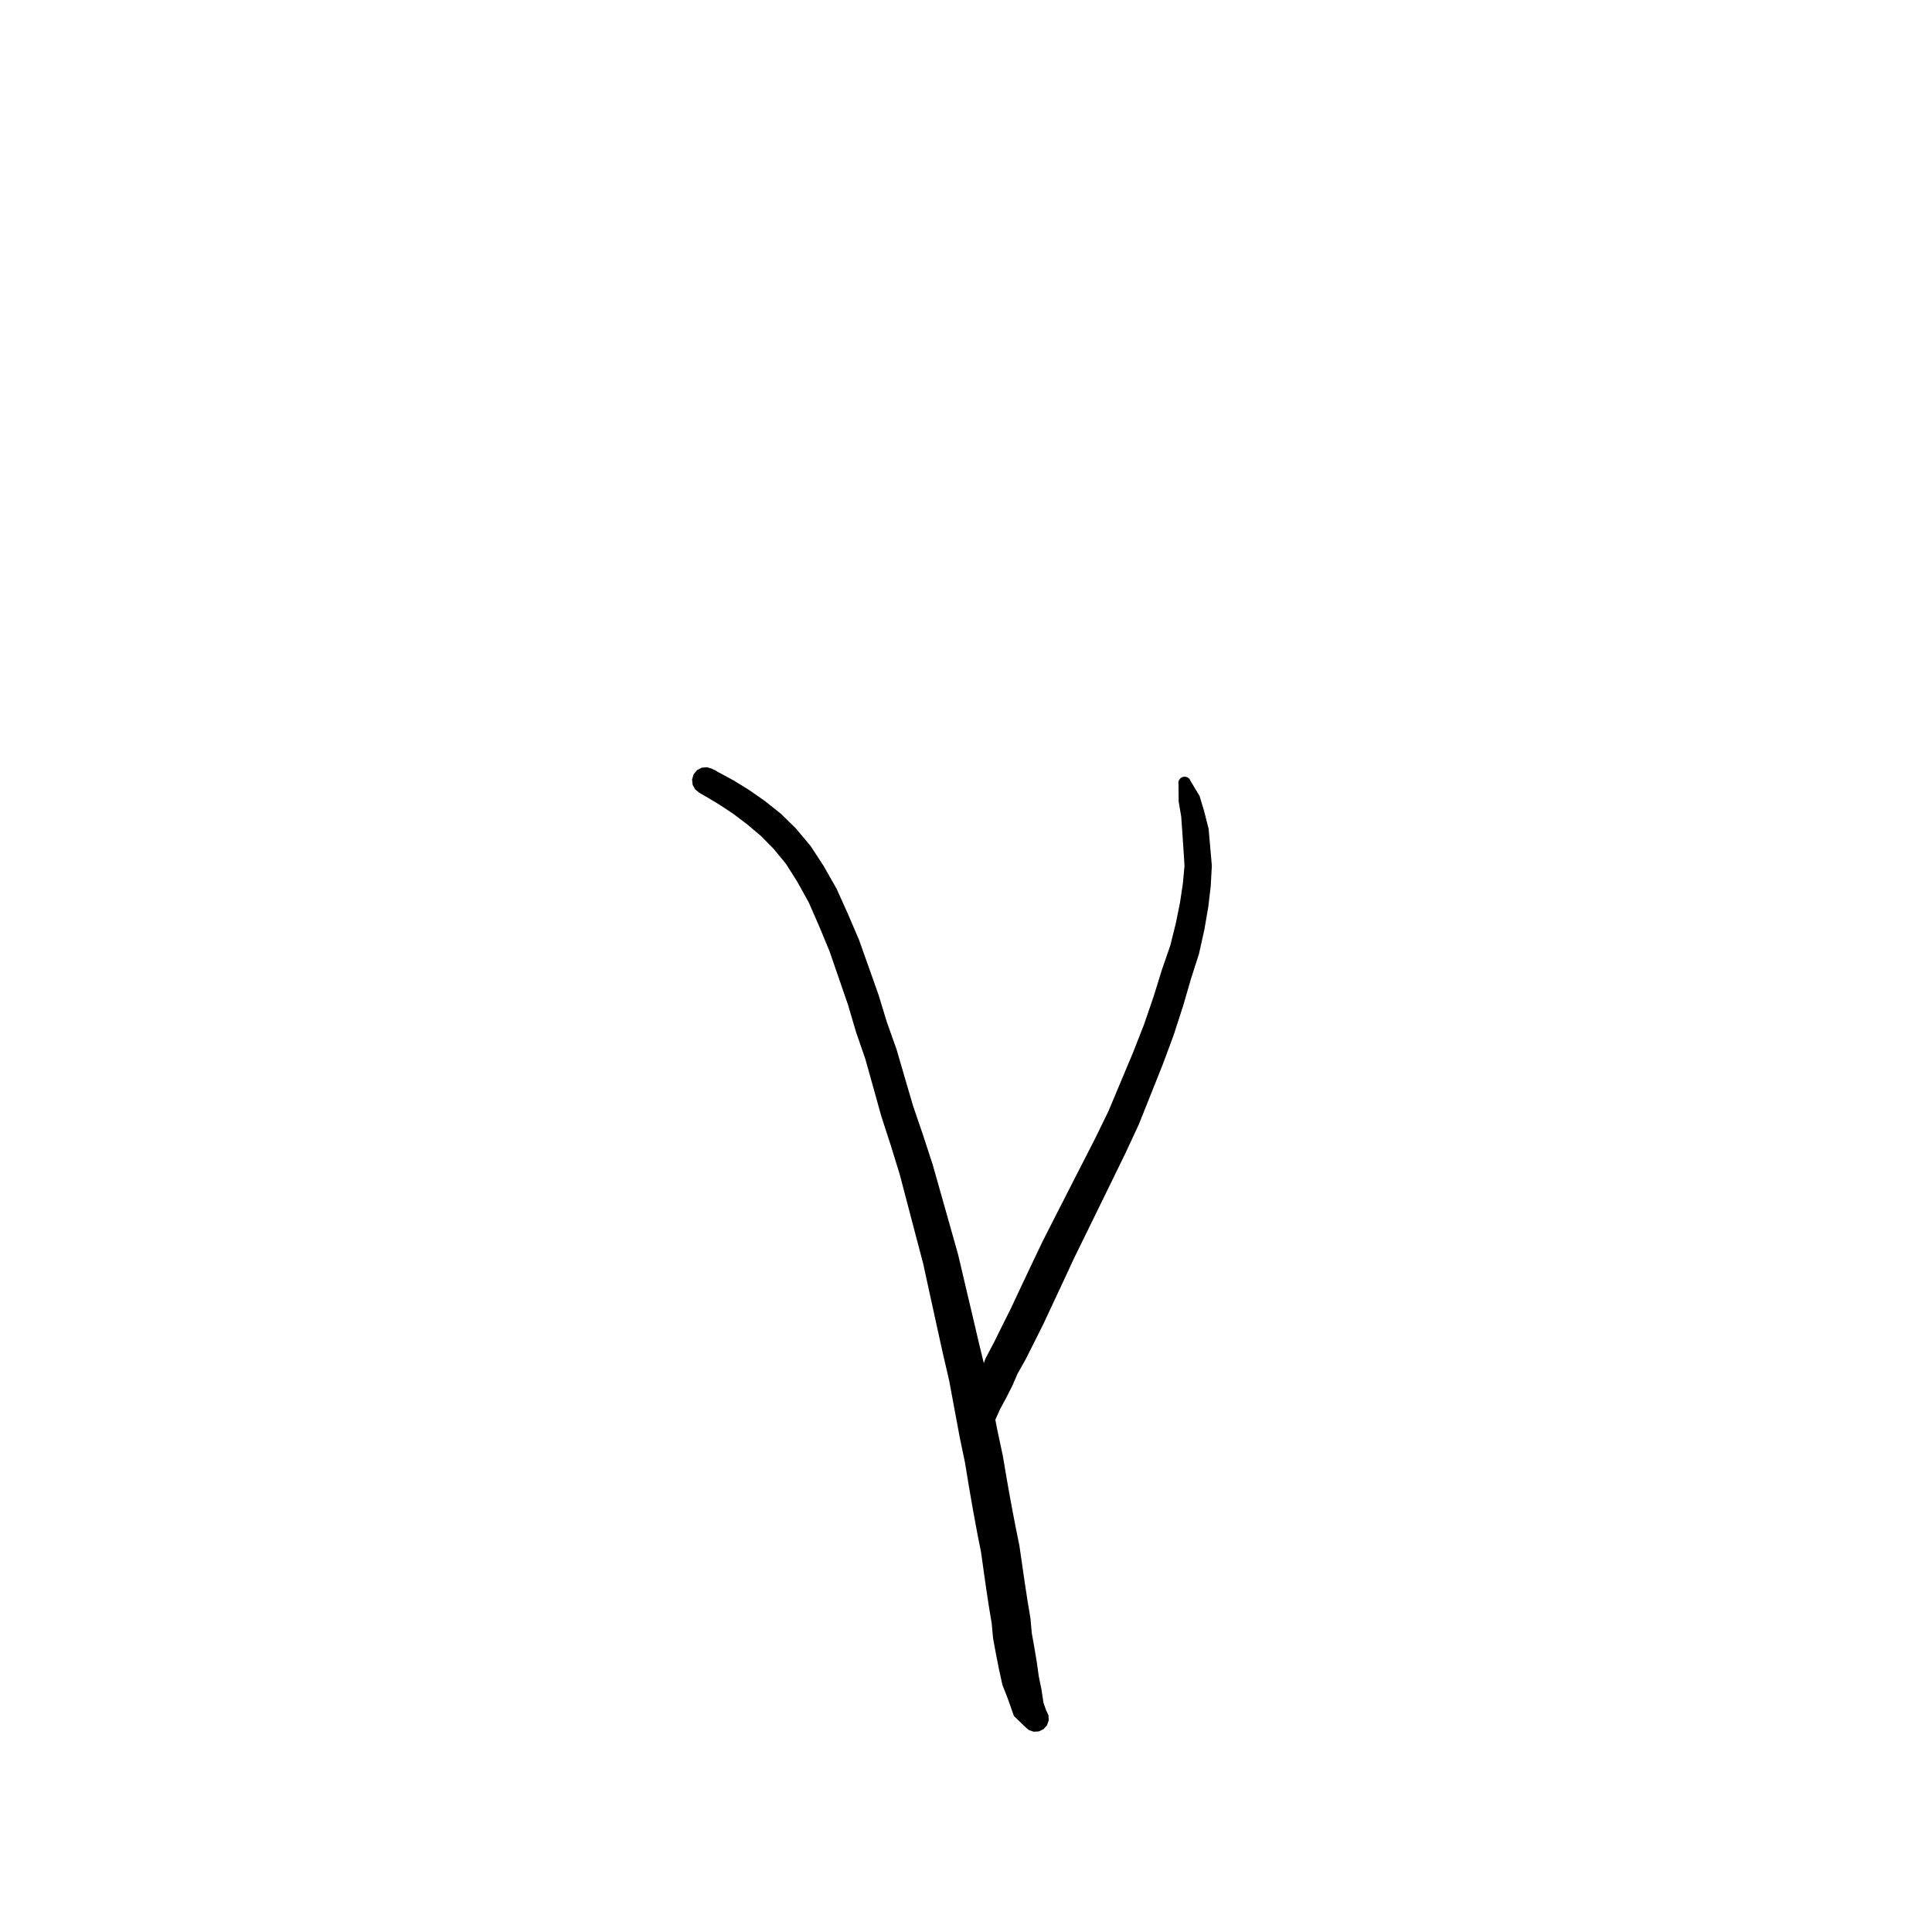
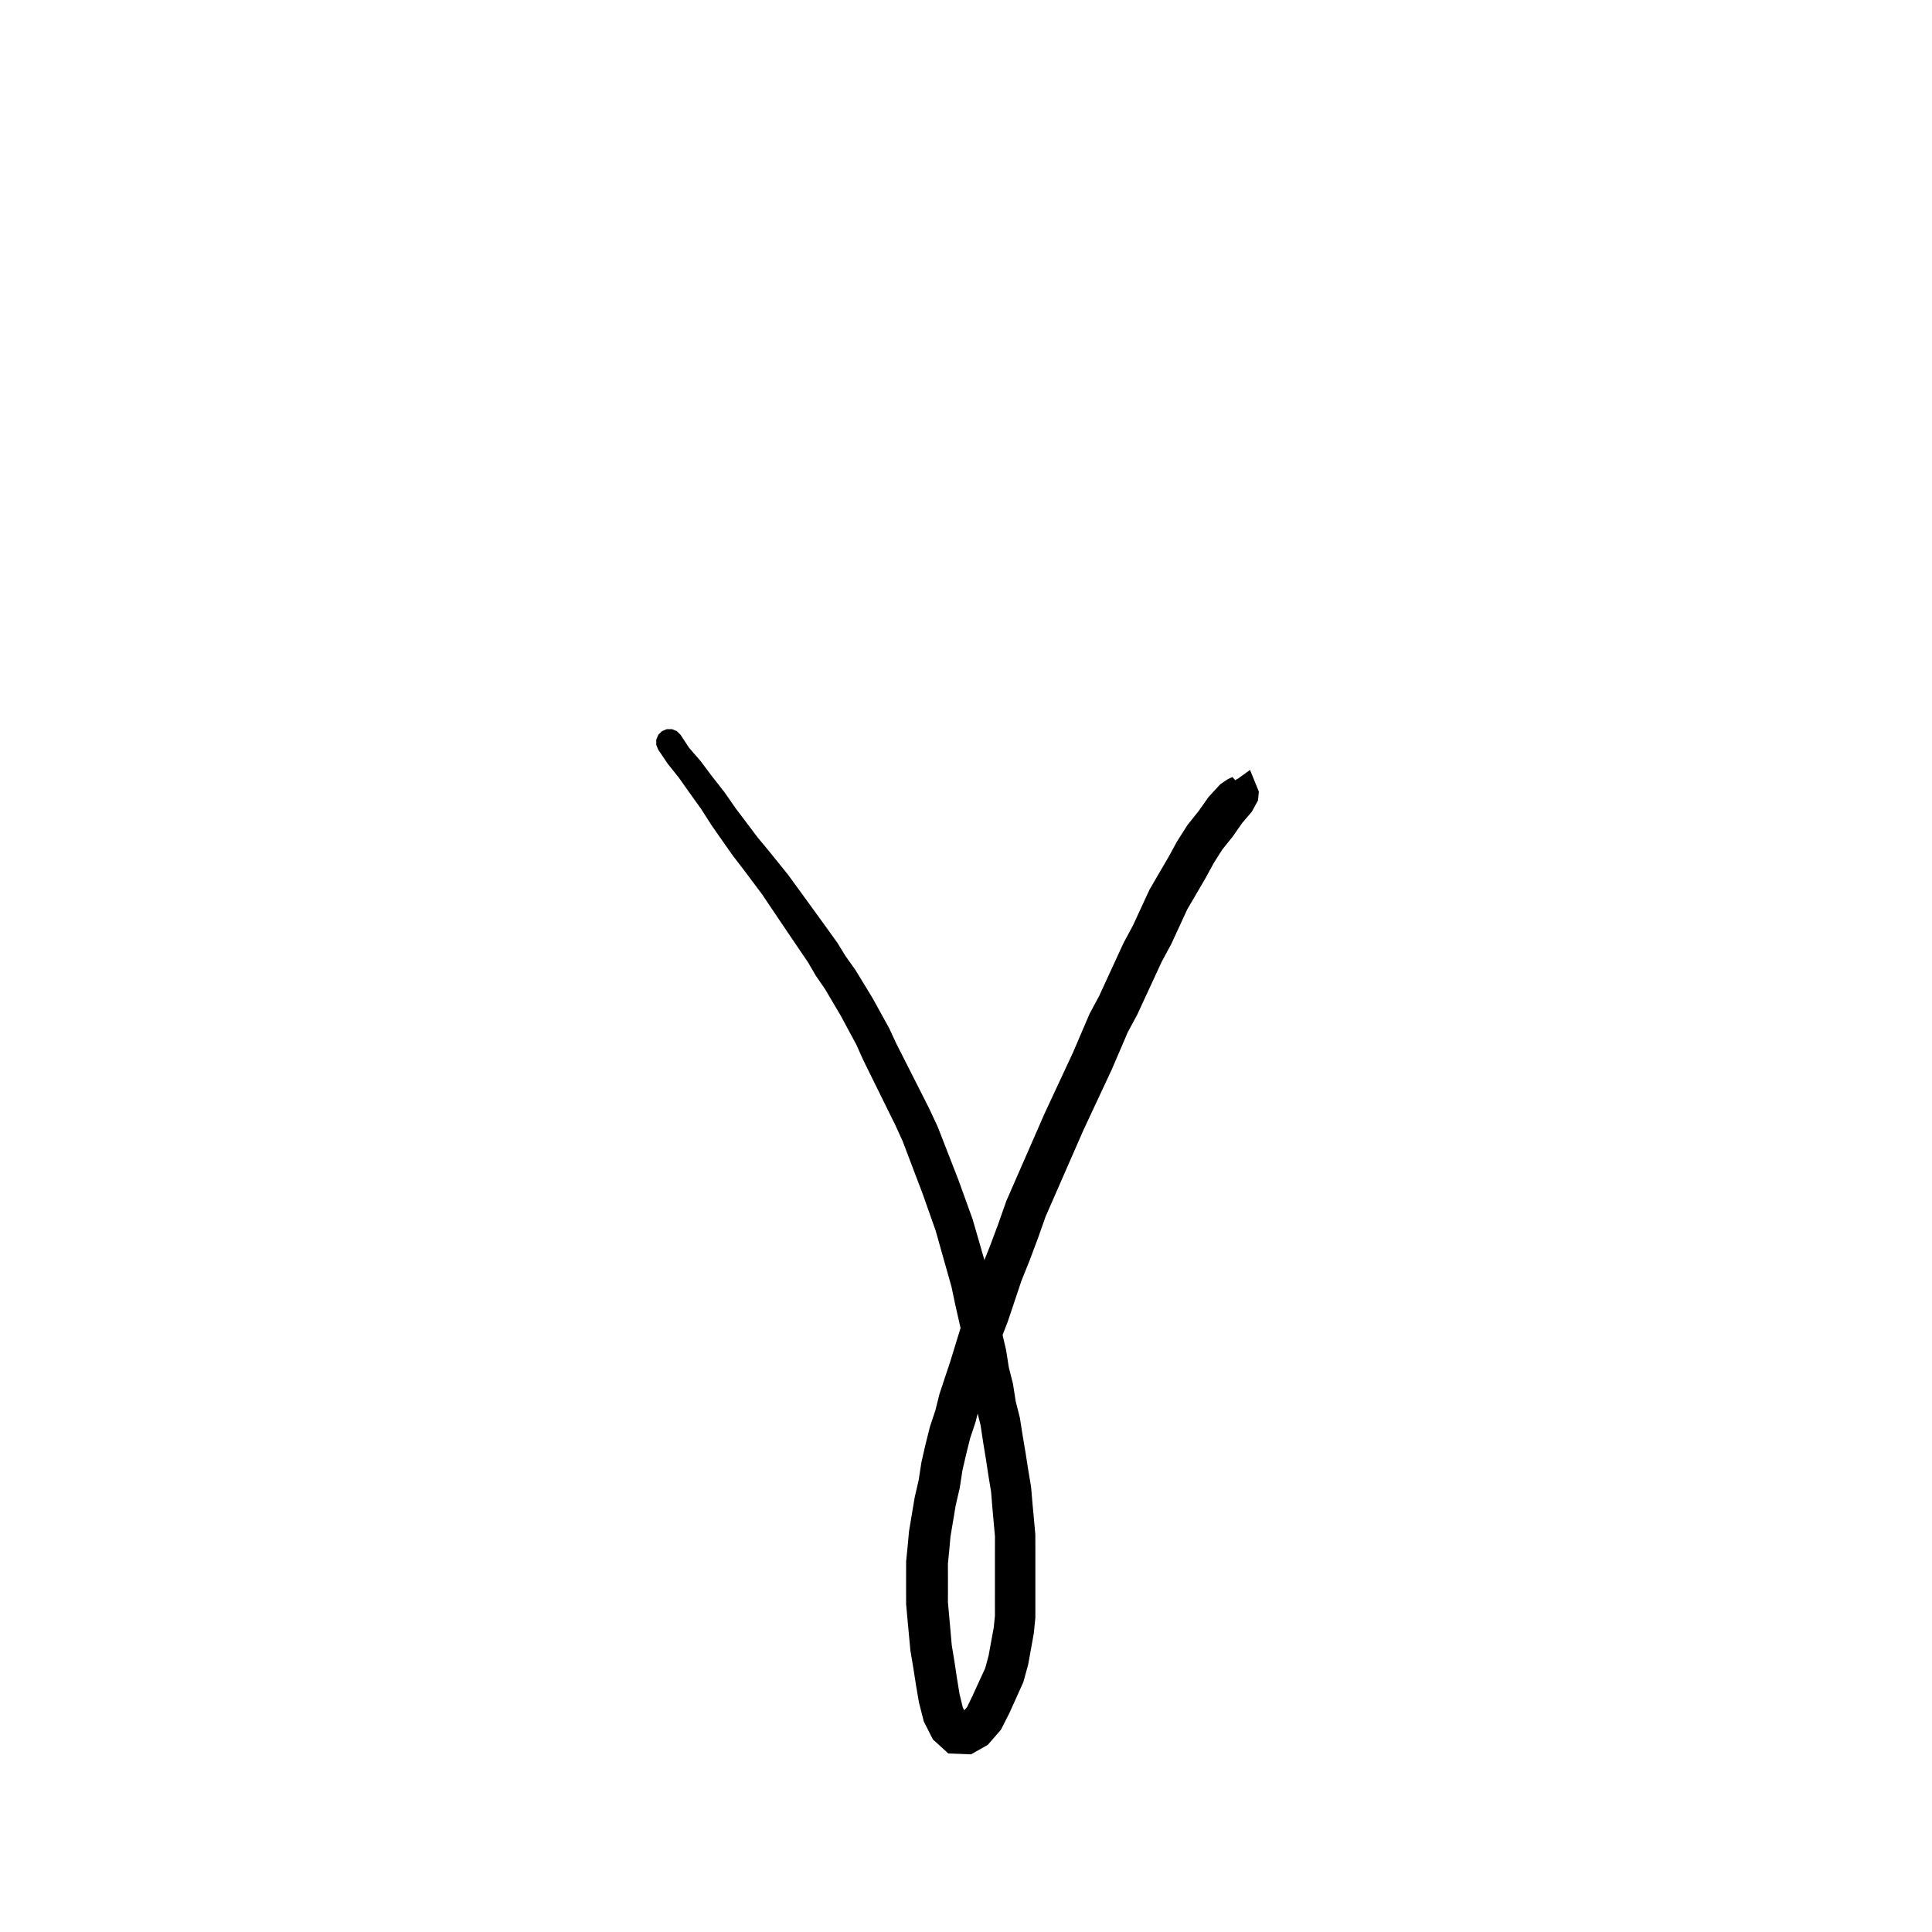
<svg xmlns="http://www.w3.org/2000/svg" viewBox="0 0 300 300" width="300" height="300">
-   <path d="M 111.208 119.688 L 110.501 119.348 L 109.71 119.131 L 108.897 119.234 L 108.184 119.64 L 107.681 120.288 L 107.465 121.079 L 107.567 121.893 L 107.973 122.605 L 108.621 123.108 L 109.318 123.47 L 110.113 123.687 L 110.932 123.584 L 111.648 123.176 L 112.154 122.524 L 112.372 121.729 L 112.268 120.911 L 111.86 120.194 Z M 108.534 123.062 L 110.262 124.074 L 111.653 124.912 L 113.854 126.362 L 116.03 128.01 L 118.181 129.825 L 120.11 131.786 L 122.04 134.131 L 123.797 136.911 L 125.584 140.129 L 127.191 143.806 L 128.815 147.723 L 130.244 151.87 L 131.681 156.034 L 132.924 160.251 L 134.372 164.451 L 135.591 168.809 L 136.839 173.293 L 138.289 177.761 L 139.703 182.335 L 140.907 186.925 L 142.126 191.568 L 143.335 196.153 L 144.336 200.735 L 145.352 205.375 L 146.377 210.027 L 147.393 214.405 L 148.2 218.764 L 149.031 223.215 L 149.857 227.186 L 150.47 230.927 L 151.097 234.537 L 151.725 237.941 L 152.339 241.04 L 152.74 243.902 L 153.16 246.865 L 153.584 249.637 L 153.992 252.077 L 154.207 254.41 L 154.657 256.857 L 155.113 259.166 L 155.651 261.619 L 156.496 263.786 L 157.441 266.459 L 159.127 268.089 L 159.73 268.631 L 160.496 268.9 L 161.305 268.856 L 162.037 268.505 L 162.578 267.901 L 162.847 267.136 L 162.803 266.326 L 162.452 265.595 L 162.033 264.418 L 161.715 262.319 L 161.296 260.275 L 160.992 258.097 L 160.606 255.775 L 160.214 253.59 L 160.008 251.292 L 159.574 248.679 L 159.156 245.977 L 158.733 243.046 L 158.293 240.013 L 157.643 236.796 L 157.008 233.463 L 156.372 229.915 L 155.722 226.077 L 154.864 222.048 L 154.011 217.657 L 153.134 213.174 L 152.044 208.709 L 150.964 204.099 L 149.874 199.476 L 148.77 194.794 L 147.453 190.116 L 146.146 185.496 L 144.823 180.823 L 143.29 176.133 L 141.793 171.76 L 140.514 167.402 L 139.207 162.918 L 137.707 158.696 L 136.424 154.492 L 134.914 150.235 L 133.396 145.961 L 131.651 141.878 L 129.89 137.976 L 127.888 134.457 L 125.855 131.343 L 123.575 128.636 L 121.292 126.386 L 118.812 124.411 L 116.357 122.691 L 113.926 121.193 L 112.369 120.347 L 110.588 119.394 L 109.808 119.141 L 108.991 119.205 L 108.26 119.577 L 107.727 120.201 L 107.474 120.981 L 107.538 121.799 L 107.911 122.529 Z" fill="black" fill-rule="nonzero" />
-   <path d="M 183.001 121.849 L 183.022 124.46 L 183.416 126.78 L 183.589 129.193 L 183.764 131.844 L 183.93 134.421 L 183.682 137.145 L 183.228 140.173 L 182.568 143.423 L 181.718 146.837 L 180.431 150.551 L 179.131 154.747 L 177.647 159.073 L 175.952 163.402 L 174.027 167.99 L 172.121 172.54 L 170.017 176.853 L 167.882 181.02 L 165.741 185.212 L 163.814 188.986 L 161.88 192.791 L 160.162 196.392 L 158.468 199.971 L 157.006 203.099 L 155.551 206.012 L 154.319 208.501 L 153.04 210.921 L 152.187 213.212 L 151.506 215.455 L 151.13 217.605 L 150.957 219.735 L 151.23 221.294 L 151.208 221.752 L 151.362 222.183 L 151.67 222.522 L 152.084 222.717 L 152.541 222.74 L 152.972 222.585 L 153.311 222.277 L 153.507 221.864 L 154.481 220.616 L 155.291 218.816 L 156.179 217.177 L 157.181 215.209 L 158.012 213.289 L 159.26 211.078 L 160.554 208.514 L 162.046 205.532 L 163.532 202.345 L 165.206 198.766 L 166.857 195.209 L 168.712 191.435 L 170.575 187.63 L 172.644 183.401 L 174.72 179.147 L 176.826 174.618 L 178.71 169.905 L 180.575 165.23 L 182.248 160.716 L 183.712 156.2 L 184.938 151.975 L 186.177 148.111 L 187.011 144.366 L 187.615 140.88 L 188.002 137.592 L 188.175 134.421 L 187.92 131.524 L 187.674 128.702 L 187.005 126.062 L 186.276 123.611 L 184.894 121.309 L 184.718 120.967 L 184.425 120.718 L 184.06 120.601 L 183.677 120.632 L 183.335 120.808 L 183.087 121.101 L 182.969 121.467 Z" fill="black" fill-rule="nonzero" />
+   <path d="M 102.214 116.419 L 103.695 118.61 L 105.428 120.778 L 107.049 123.076 L 108.864 125.605 L 110.49 128.149 L 112.158 130.536 L 113.837 132.921 L 115.508 135.089 L 116.935 136.998 L 118.335 138.867 L 119.736 140.948 L 121.17 143.081 L 122.609 145.211 L 124.05 147.339 L 125.442 149.386 L 126.682 151.507 L 128.137 153.624 L 129.331 155.654 L 130.55 157.716 L 131.772 159.99 L 132.976 162.222 L 133.993 164.5 L 135.264 167.079 L 136.513 169.612 L 137.762 172.145 L 138.992 174.635 L 140.186 177.251 L 141.19 179.903 L 142.231 182.644 L 143.26 185.35 L 144.289 188.269 L 145.299 191.13 L 146.102 193.986 L 146.936 196.936 L 147.743 199.788 L 148.348 202.66 L 148.976 205.423 L 149.598 208.162 L 150.196 210.79 L 150.611 213.552 L 151.233 216.08 L 151.647 218.818 L 152.271 221.346 L 152.664 223.965 L 153.08 226.493 L 153.496 229.23 L 153.897 231.651 L 154.091 234.061 L 154.299 236.389 L 154.497 238.57 L 154.492 240.526 L 154.491 242.632 L 154.491 244.737 L 154.491 246.842 L 154.49 248.947 L 154.493 250.896 L 154.31 252.713 L 153.905 254.911 L 153.509 257.092 L 152.986 259.028 L 152.022 261.115 L 150.99 263.379 L 150.158 265.088 L 149.247 266.113 L 148.905 266.322 L 149.901 266.459 L 150.195 266.537 L 149.498 265.111 L 148.993 263.028 L 148.606 260.648 L 148.192 257.91 L 147.79 255.476 L 147.597 253.285 L 147.39 250.969 L 147.192 248.793 L 147.198 246.842 L 147.197 244.737 L 147.192 242.794 L 147.389 240.834 L 147.586 238.63 L 147.989 236.218 L 148.392 233.794 L 149.03 231.034 L 149.451 228.297 L 150.053 225.705 L 150.644 223.33 L 151.487 220.804 L 152.119 218.278 L 152.926 215.87 L 153.782 213.307 L 154.638 210.536 L 155.446 207.908 L 156.491 205.202 L 157.57 201.98 L 158.595 198.915 L 159.841 195.813 L 161.131 192.383 L 162.367 188.886 L 163.794 185.63 L 165.267 182.262 L 166.741 178.893 L 168.2 175.561 L 169.657 172.44 L 171.133 169.283 L 172.63 166.081 L 173.918 163.085 L 175.124 160.27 L 176.578 157.578 L 177.887 154.75 L 179.153 152.014 L 180.374 149.371 L 181.85 146.635 L 183.159 143.806 L 184.355 141.21 L 185.752 138.825 L 187.248 136.259 L 188.479 133.998 L 189.796 131.922 L 191.433 129.878 L 192.854 127.835 L 194.399 126.019 L 195.348 124.275 L 195.472 122.917 L 194.106 119.558 L 192.205 120.924 L 191.967 121.037 L 191.79 121.232 L 191.701 121.48 L 191.714 121.743 L 191.826 121.981 L 192.021 122.158 L 192.269 122.247 L 192.532 122.234 L 193.438 122.898 L 191.371 120.662 L 190.652 120.988 L 189.496 121.77 L 187.672 123.744 L 186.146 125.912 L 184.415 128.078 L 182.784 130.633 L 181.488 133.004 L 180.037 135.491 L 178.487 138.158 L 177.157 141.036 L 175.94 143.68 L 174.468 146.418 L 173.163 149.249 L 171.902 151.987 L 170.685 154.632 L 169.192 157.414 L 167.872 160.494 L 166.633 163.393 L 165.182 166.506 L 163.711 169.665 L 162.221 172.86 L 160.733 176.265 L 159.259 179.633 L 157.785 183.001 L 156.265 186.482 L 154.974 190.144 L 153.738 193.45 L 152.457 196.664 L 151.377 199.915 L 150.351 203.009 L 149.29 205.777 L 148.415 208.622 L 147.586 211.324 L 146.758 213.814 L 145.881 216.459 L 145.25 218.985 L 144.409 221.512 L 143.737 224.189 L 143.075 227.071 L 142.655 229.808 L 142.029 232.522 L 141.59 235.151 L 141.151 237.791 L 140.927 240.219 L 140.703 242.469 L 140.698 244.737 L 140.697 246.842 L 140.703 249.102 L 140.925 251.557 L 141.14 253.872 L 141.368 256.314 L 141.808 258.932 L 142.236 261.668 L 142.691 264.341 L 143.449 267.31 L 144.858 270.095 L 147.257 272.278 L 150.779 272.414 L 153.384 270.939 L 155.421 268.596 L 156.694 266.095 L 157.767 263.727 L 158.909 261.182 L 159.649 258.487 L 160.095 256.036 L 160.532 253.602 L 160.77 251.21 L 160.773 248.947 L 160.772 246.842 L 160.772 244.737 L 160.772 242.632 L 160.771 240.526 L 160.766 238.272 L 160.543 235.821 L 160.33 233.518 L 160.103 230.875 L 159.662 228.244 L 159.236 225.507 L 158.81 222.982 L 158.361 220.128 L 157.721 217.603 L 157.293 214.868 L 156.652 212.343 L 156.225 209.631 L 155.56 206.786 L 154.919 204.051 L 154.284 201.34 L 153.625 198.317 L 152.748 195.275 L 151.898 192.33 L 151.017 189.292 L 149.922 186.257 L 148.845 183.282 L 147.769 180.514 L 146.704 177.782 L 145.604 174.959 L 144.271 172.102 L 142.974 169.539 L 141.697 167.02 L 140.421 164.5 L 139.165 162.027 L 138.076 159.672 L 136.754 157.273 L 135.45 154.916 L 134.143 152.767 L 132.81 150.586 L 131.318 148.493 L 130.032 146.403 L 128.477 144.24 L 126.97 142.158 L 125.461 140.077 L 123.948 137.999 L 122.402 135.87 L 120.855 133.949 L 119.334 132.069 L 117.637 130.026 L 115.947 127.78 L 114.247 125.535 L 112.504 123.026 L 110.53 120.503 L 108.782 118.169 L 107.007 116.127 L 105.681 114.108 L 105.106 113.532 L 104.356 113.221 L 103.543 113.22 L 102.792 113.53 L 102.217 114.104 L 101.905 114.855 L 101.904 115.667 Z" fill="black" fill-rule="nonzero" />
</svg>
